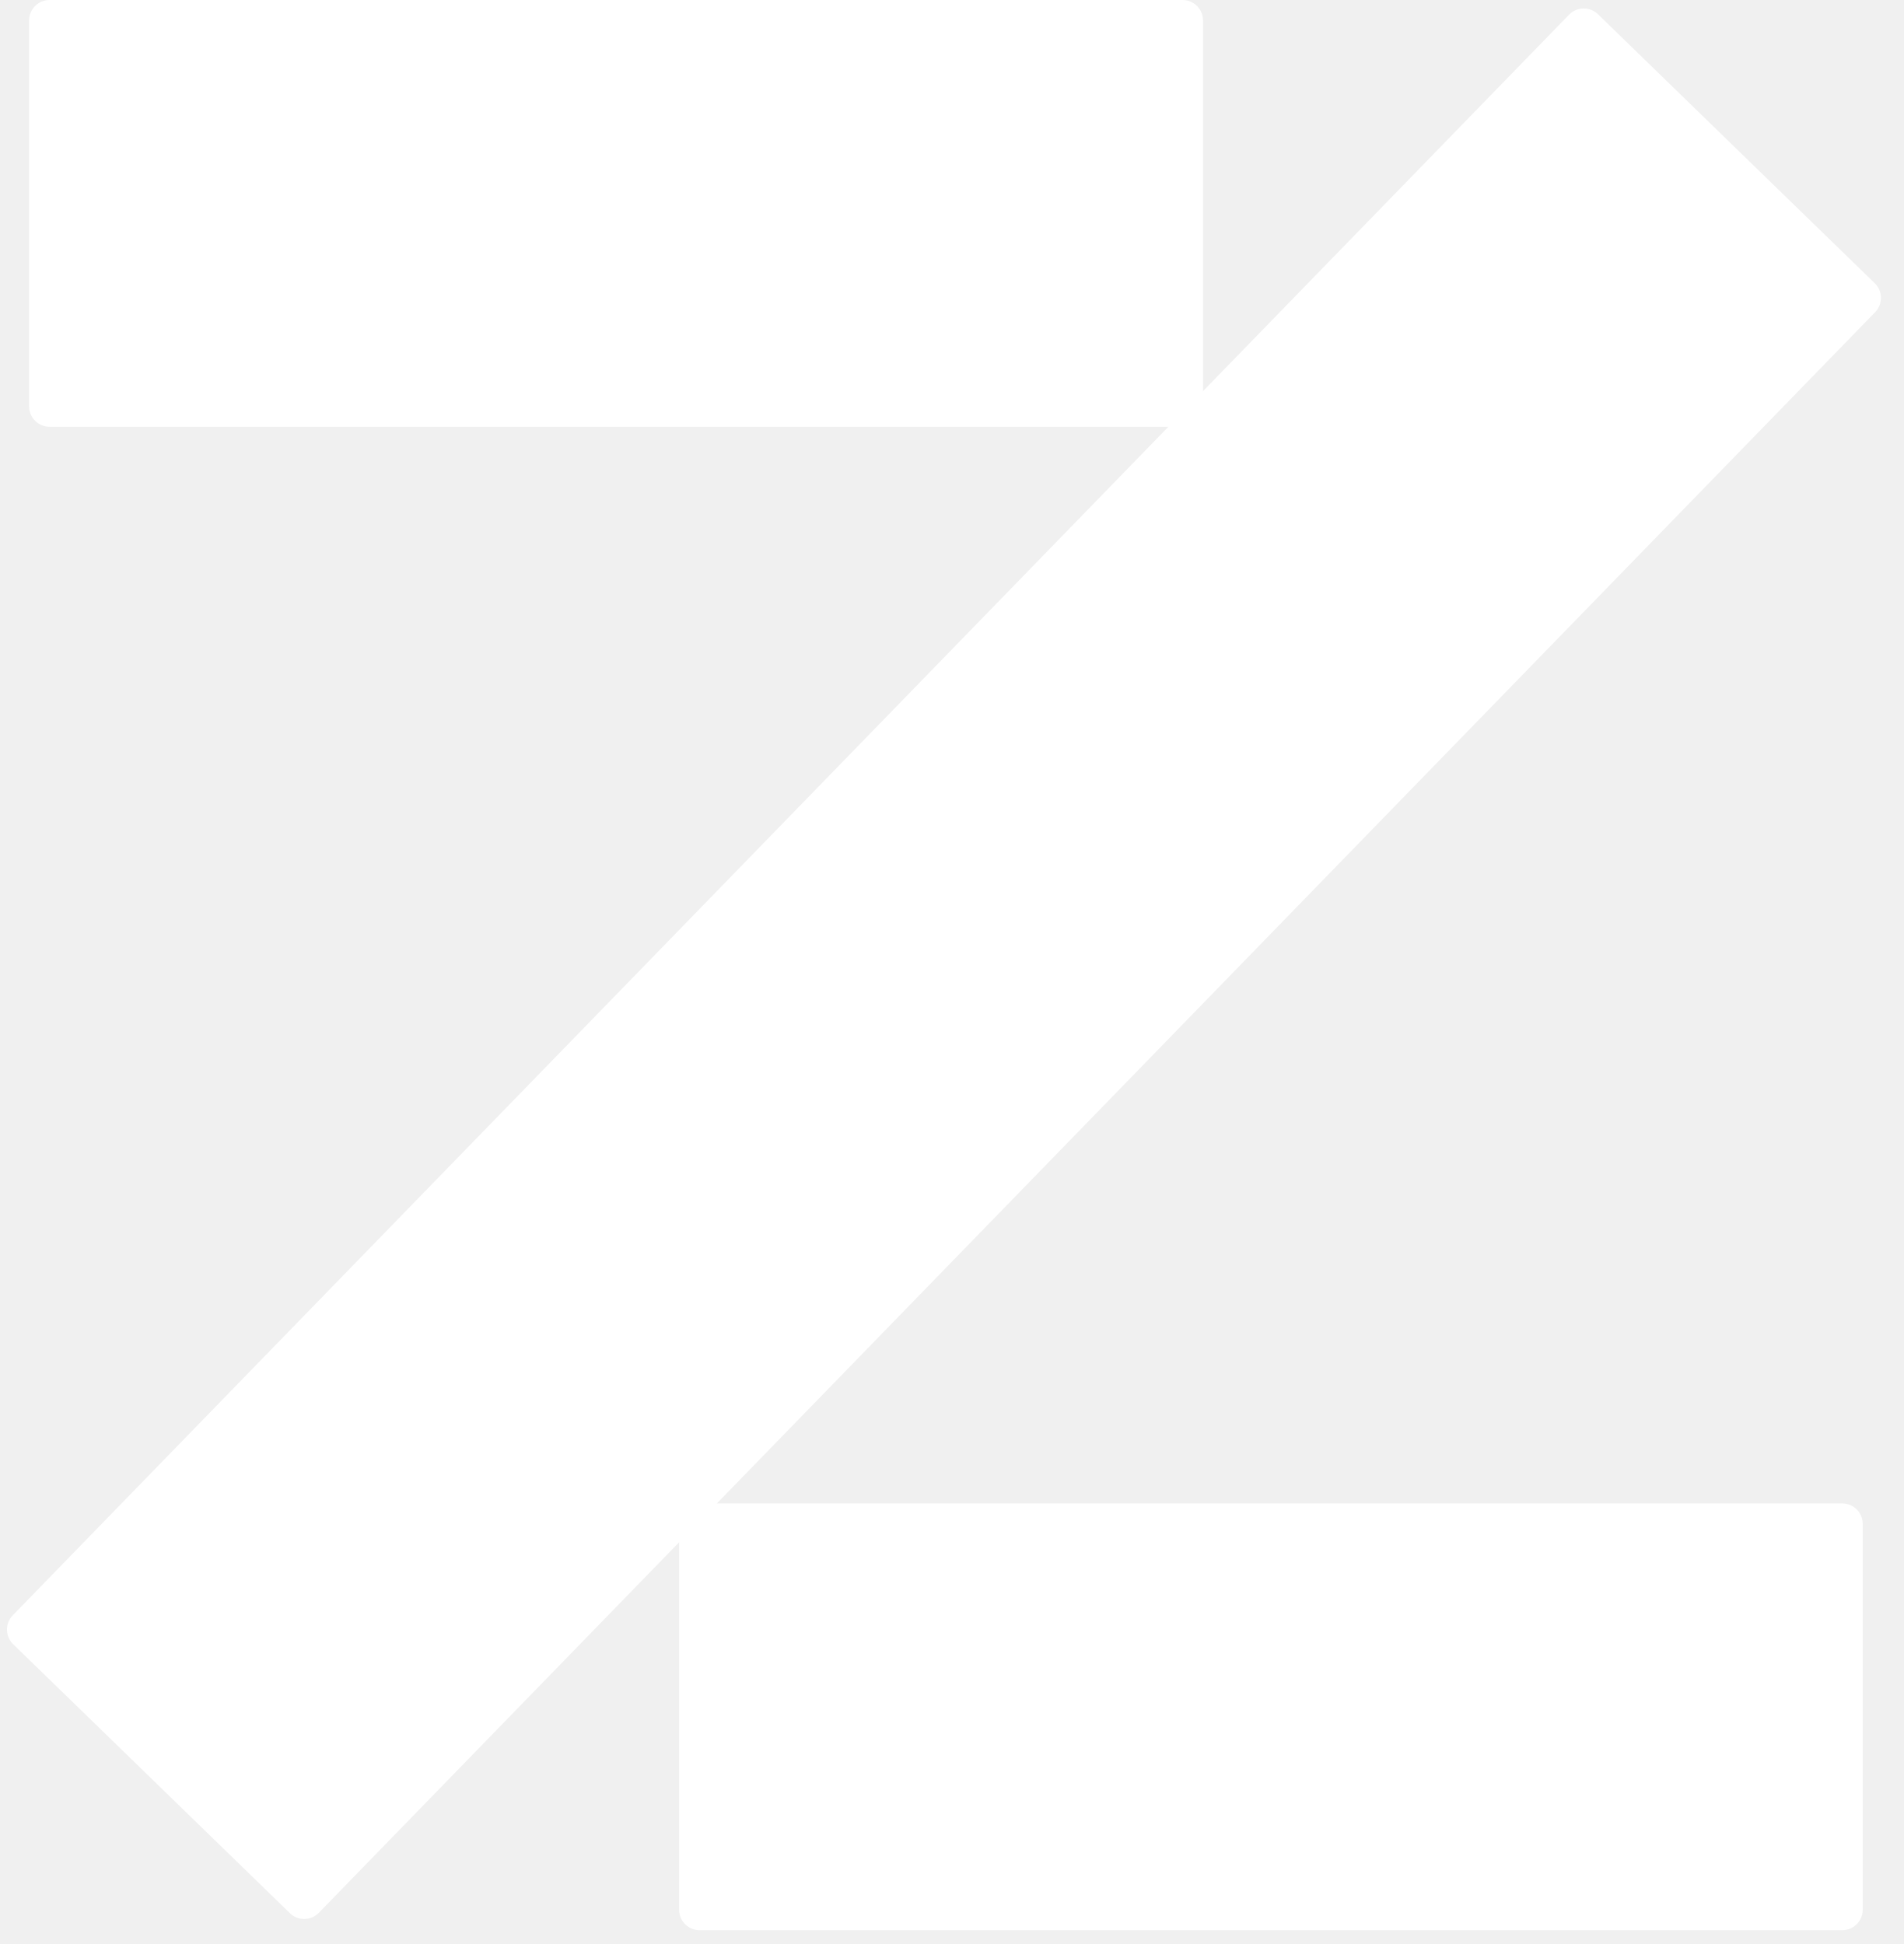
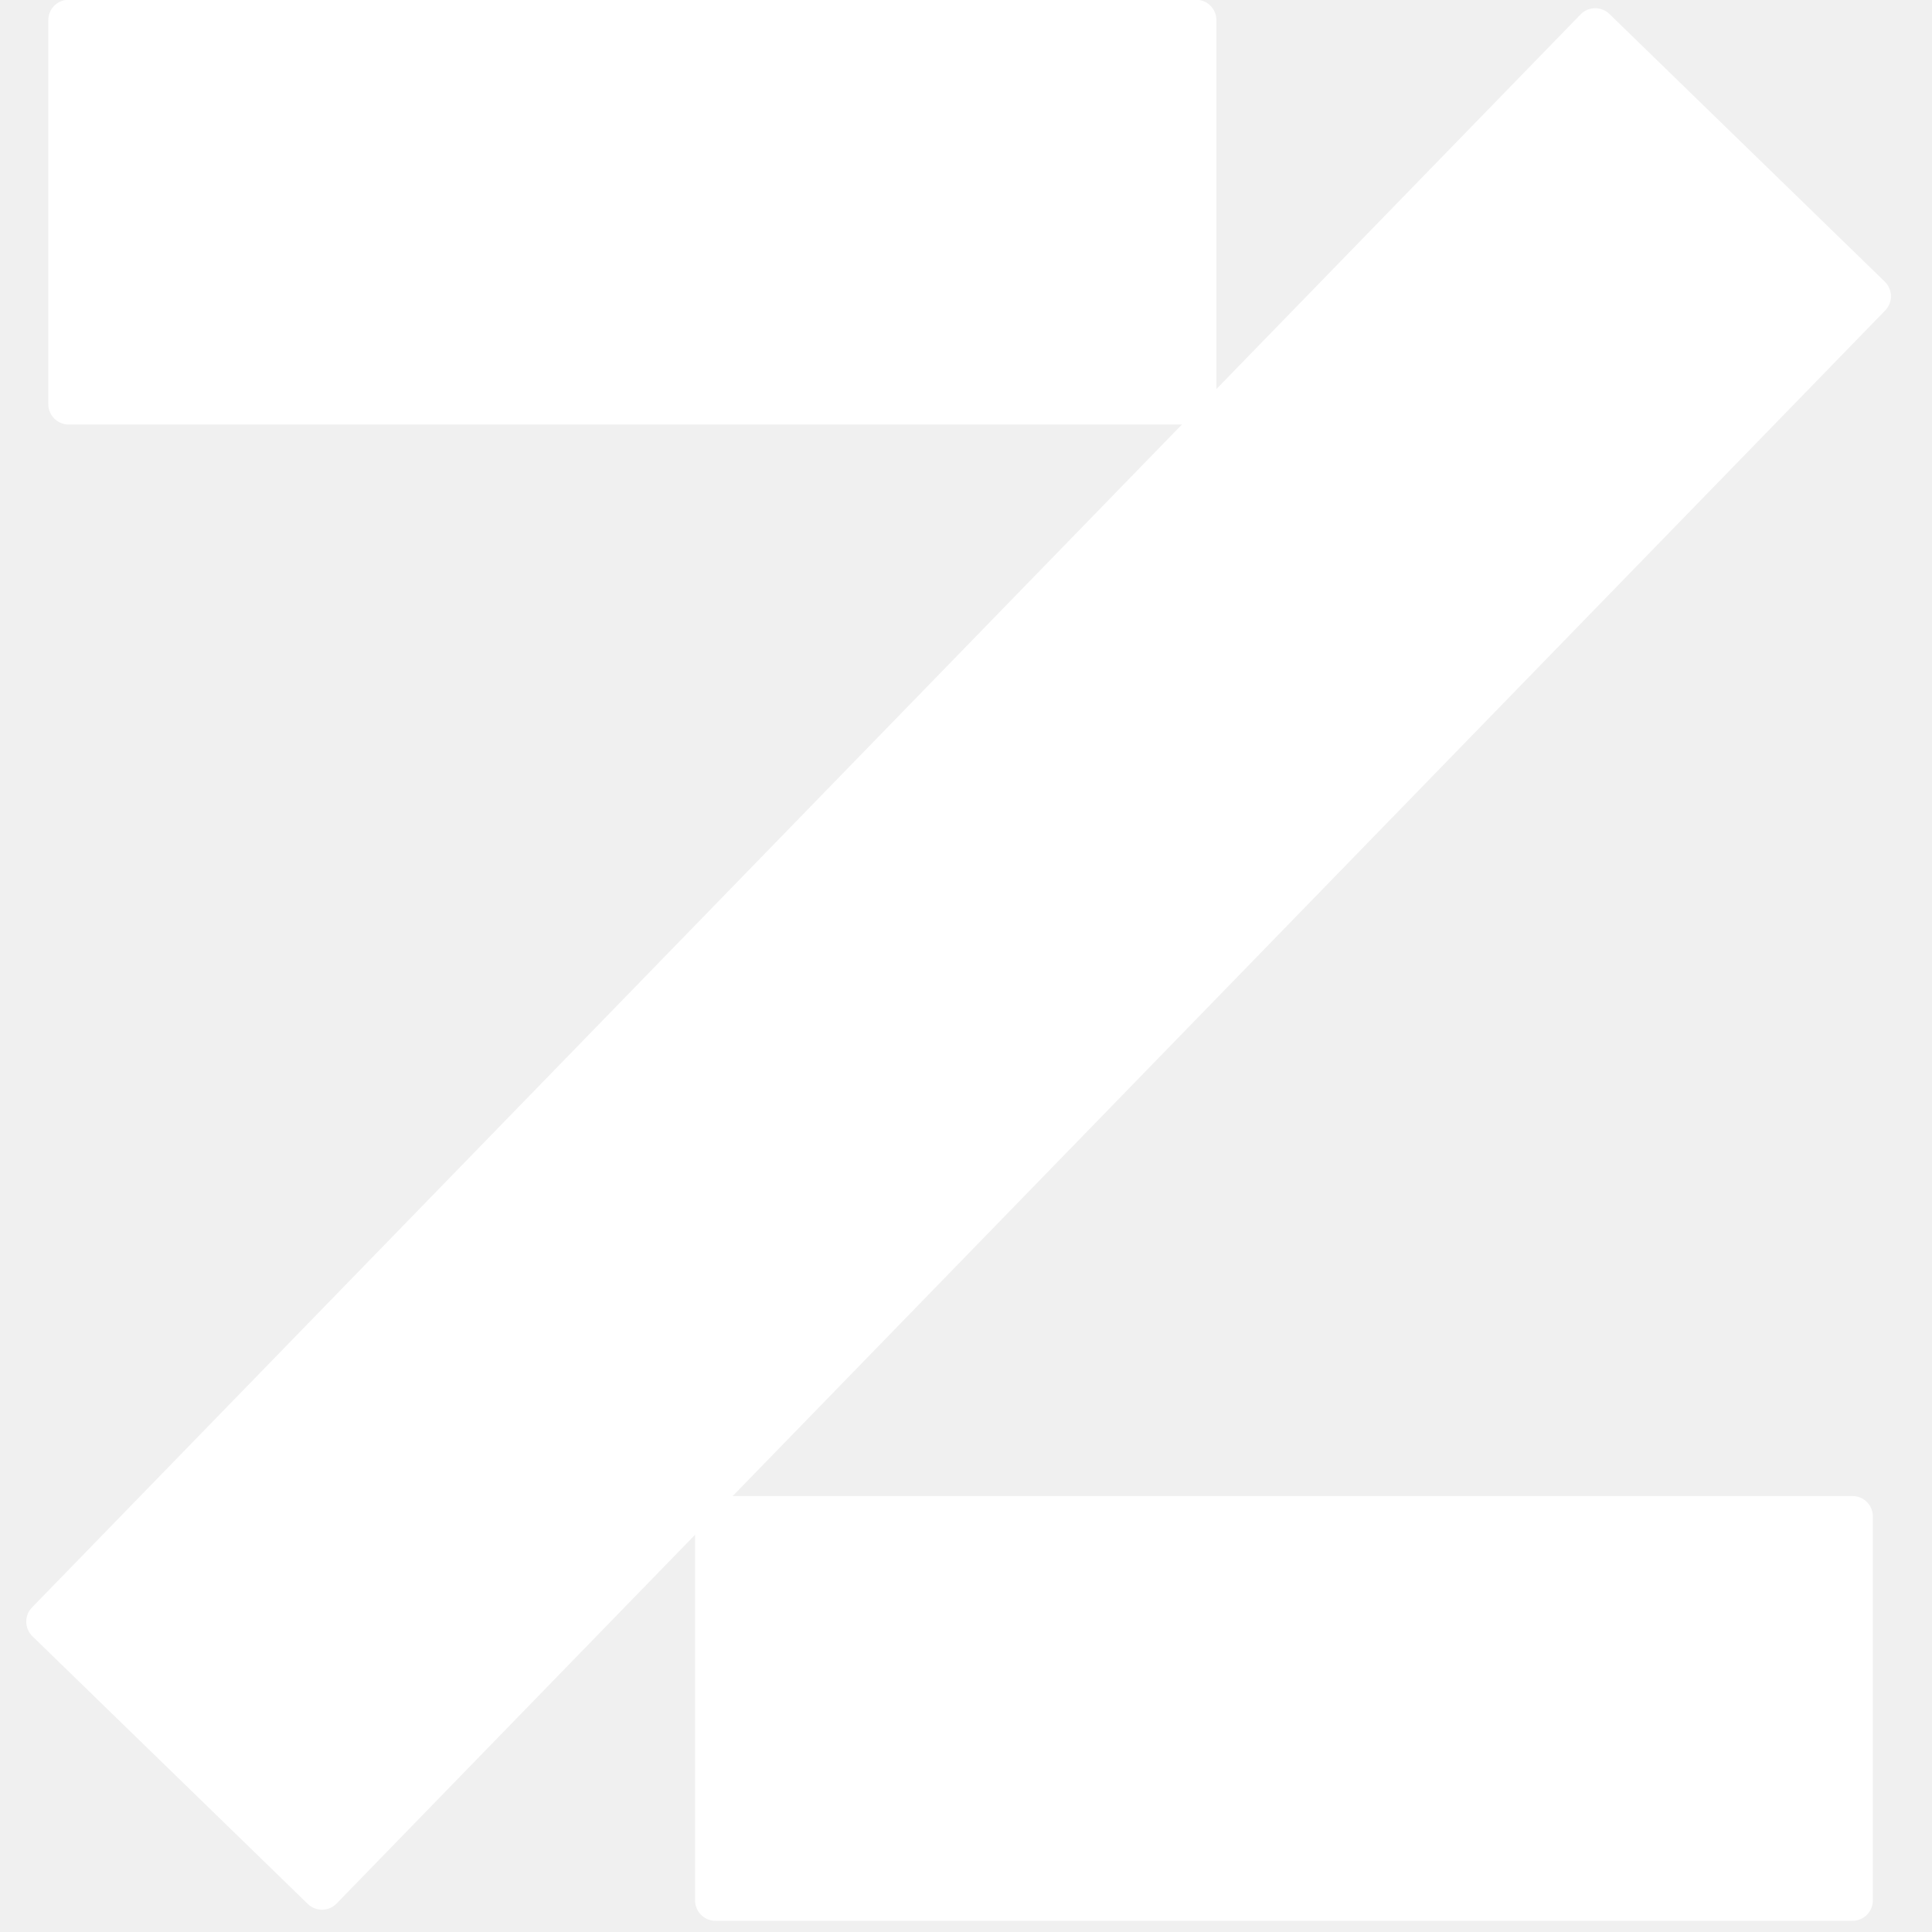
- <svg xmlns="http://www.w3.org/2000/svg" width="139" height="142" viewBox="0 0 139 142" fill="none">
-   <g clip-path="url(#clip0_352_1646)">
-     <rect x="2.125" width="85.729" height="31.174" rx="1.496" fill="white" />
-     <rect x="49.595" y="109.818" width="86.437" height="31.174" rx="1.496" fill="white" />
-     <rect x="-0.109" y="119.062" width="166.044" height="31.174" rx="1.496" transform="rotate(-45.811 -0.109375 119.062)" fill="white" />
+ <svg xmlns="http://www.w3.org/2000/svg" width="109" height="109" viewBox="0 0 109 109" fill="none">
+   <g clip-path="url(#clip0_655_3286)">
+     <rect x="2.725" y="-0.014" width="65.903" height="23.965" rx="1.15" fill="white" />
+     <rect x="39.215" y="84.403" width="66.448" height="23.965" rx="1.15" fill="white" />
+     <rect x="1.005" y="91.514" width="127.644" height="23.965" rx="1.15" transform="rotate(-45.811 1.00488 91.5137)" fill="white" />
  </g>
  <defs>
-     <clipPath id="clip0_352_1646">
-       <rect width="138.158" height="141.7" fill="white" />
+     <clipPath id="clip0_655_3286">
+       <rect width="108.93" height="108.93" fill="white" />
    </clipPath>
  </defs>
</svg>
